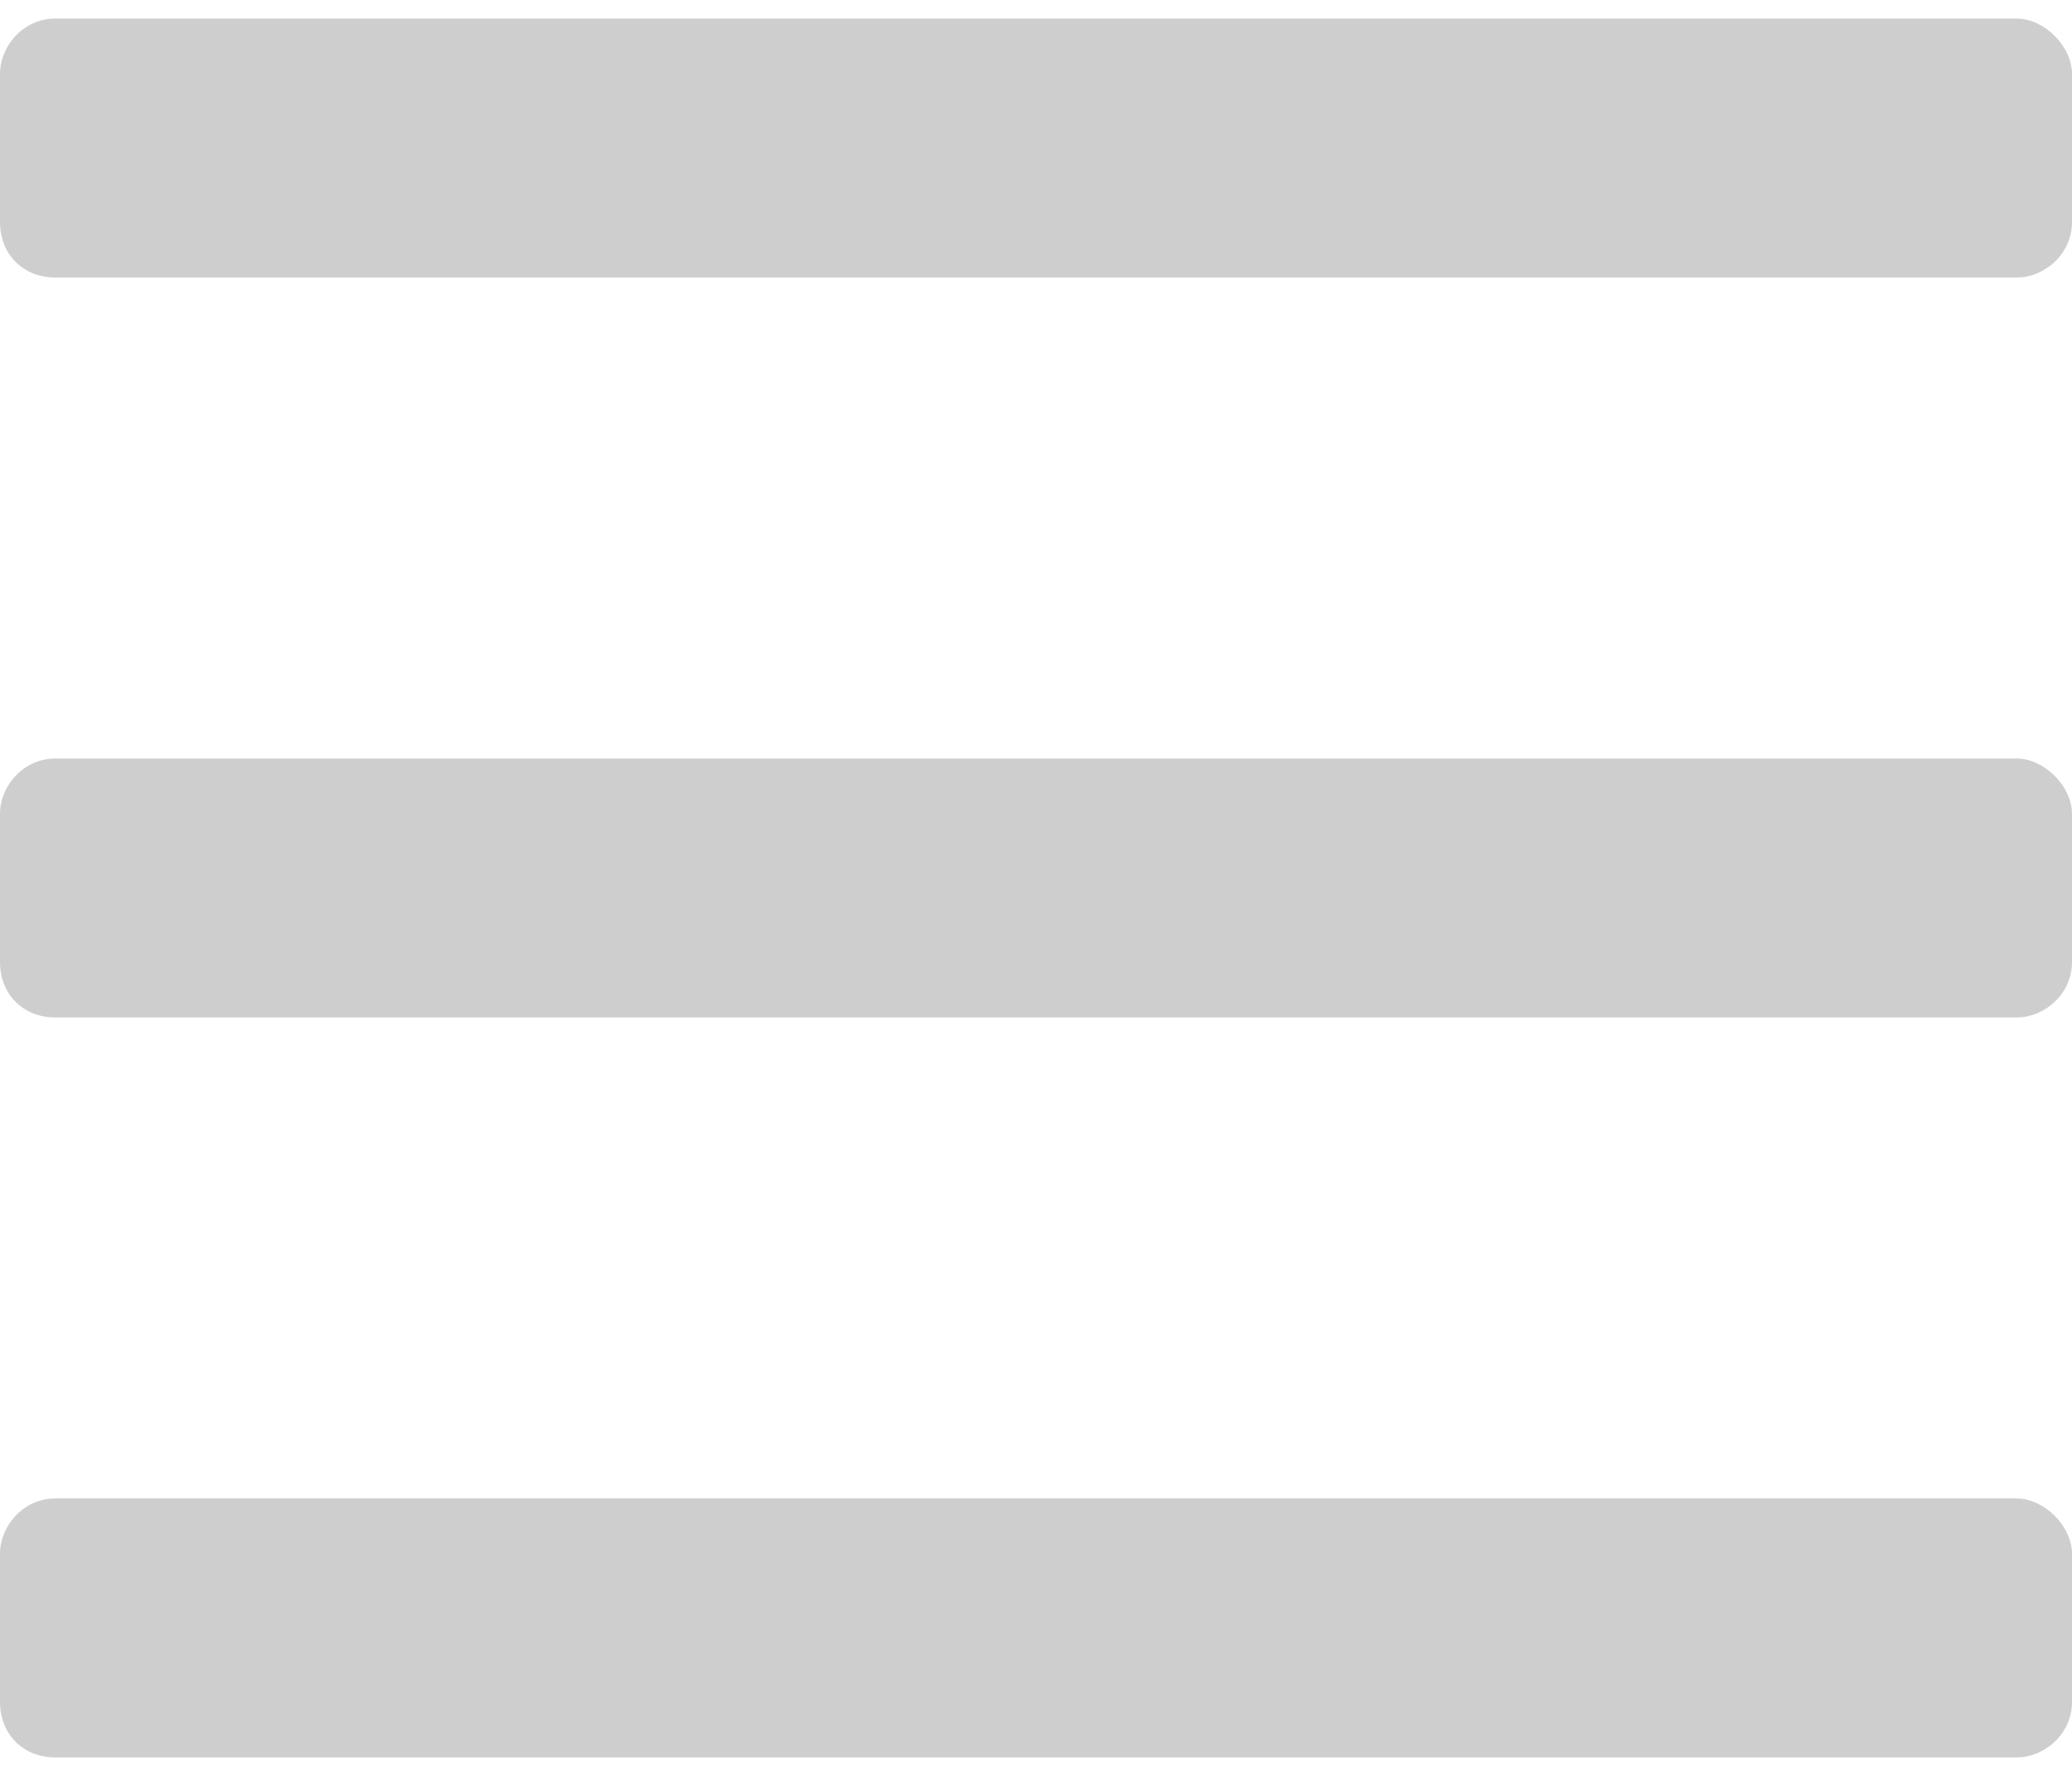
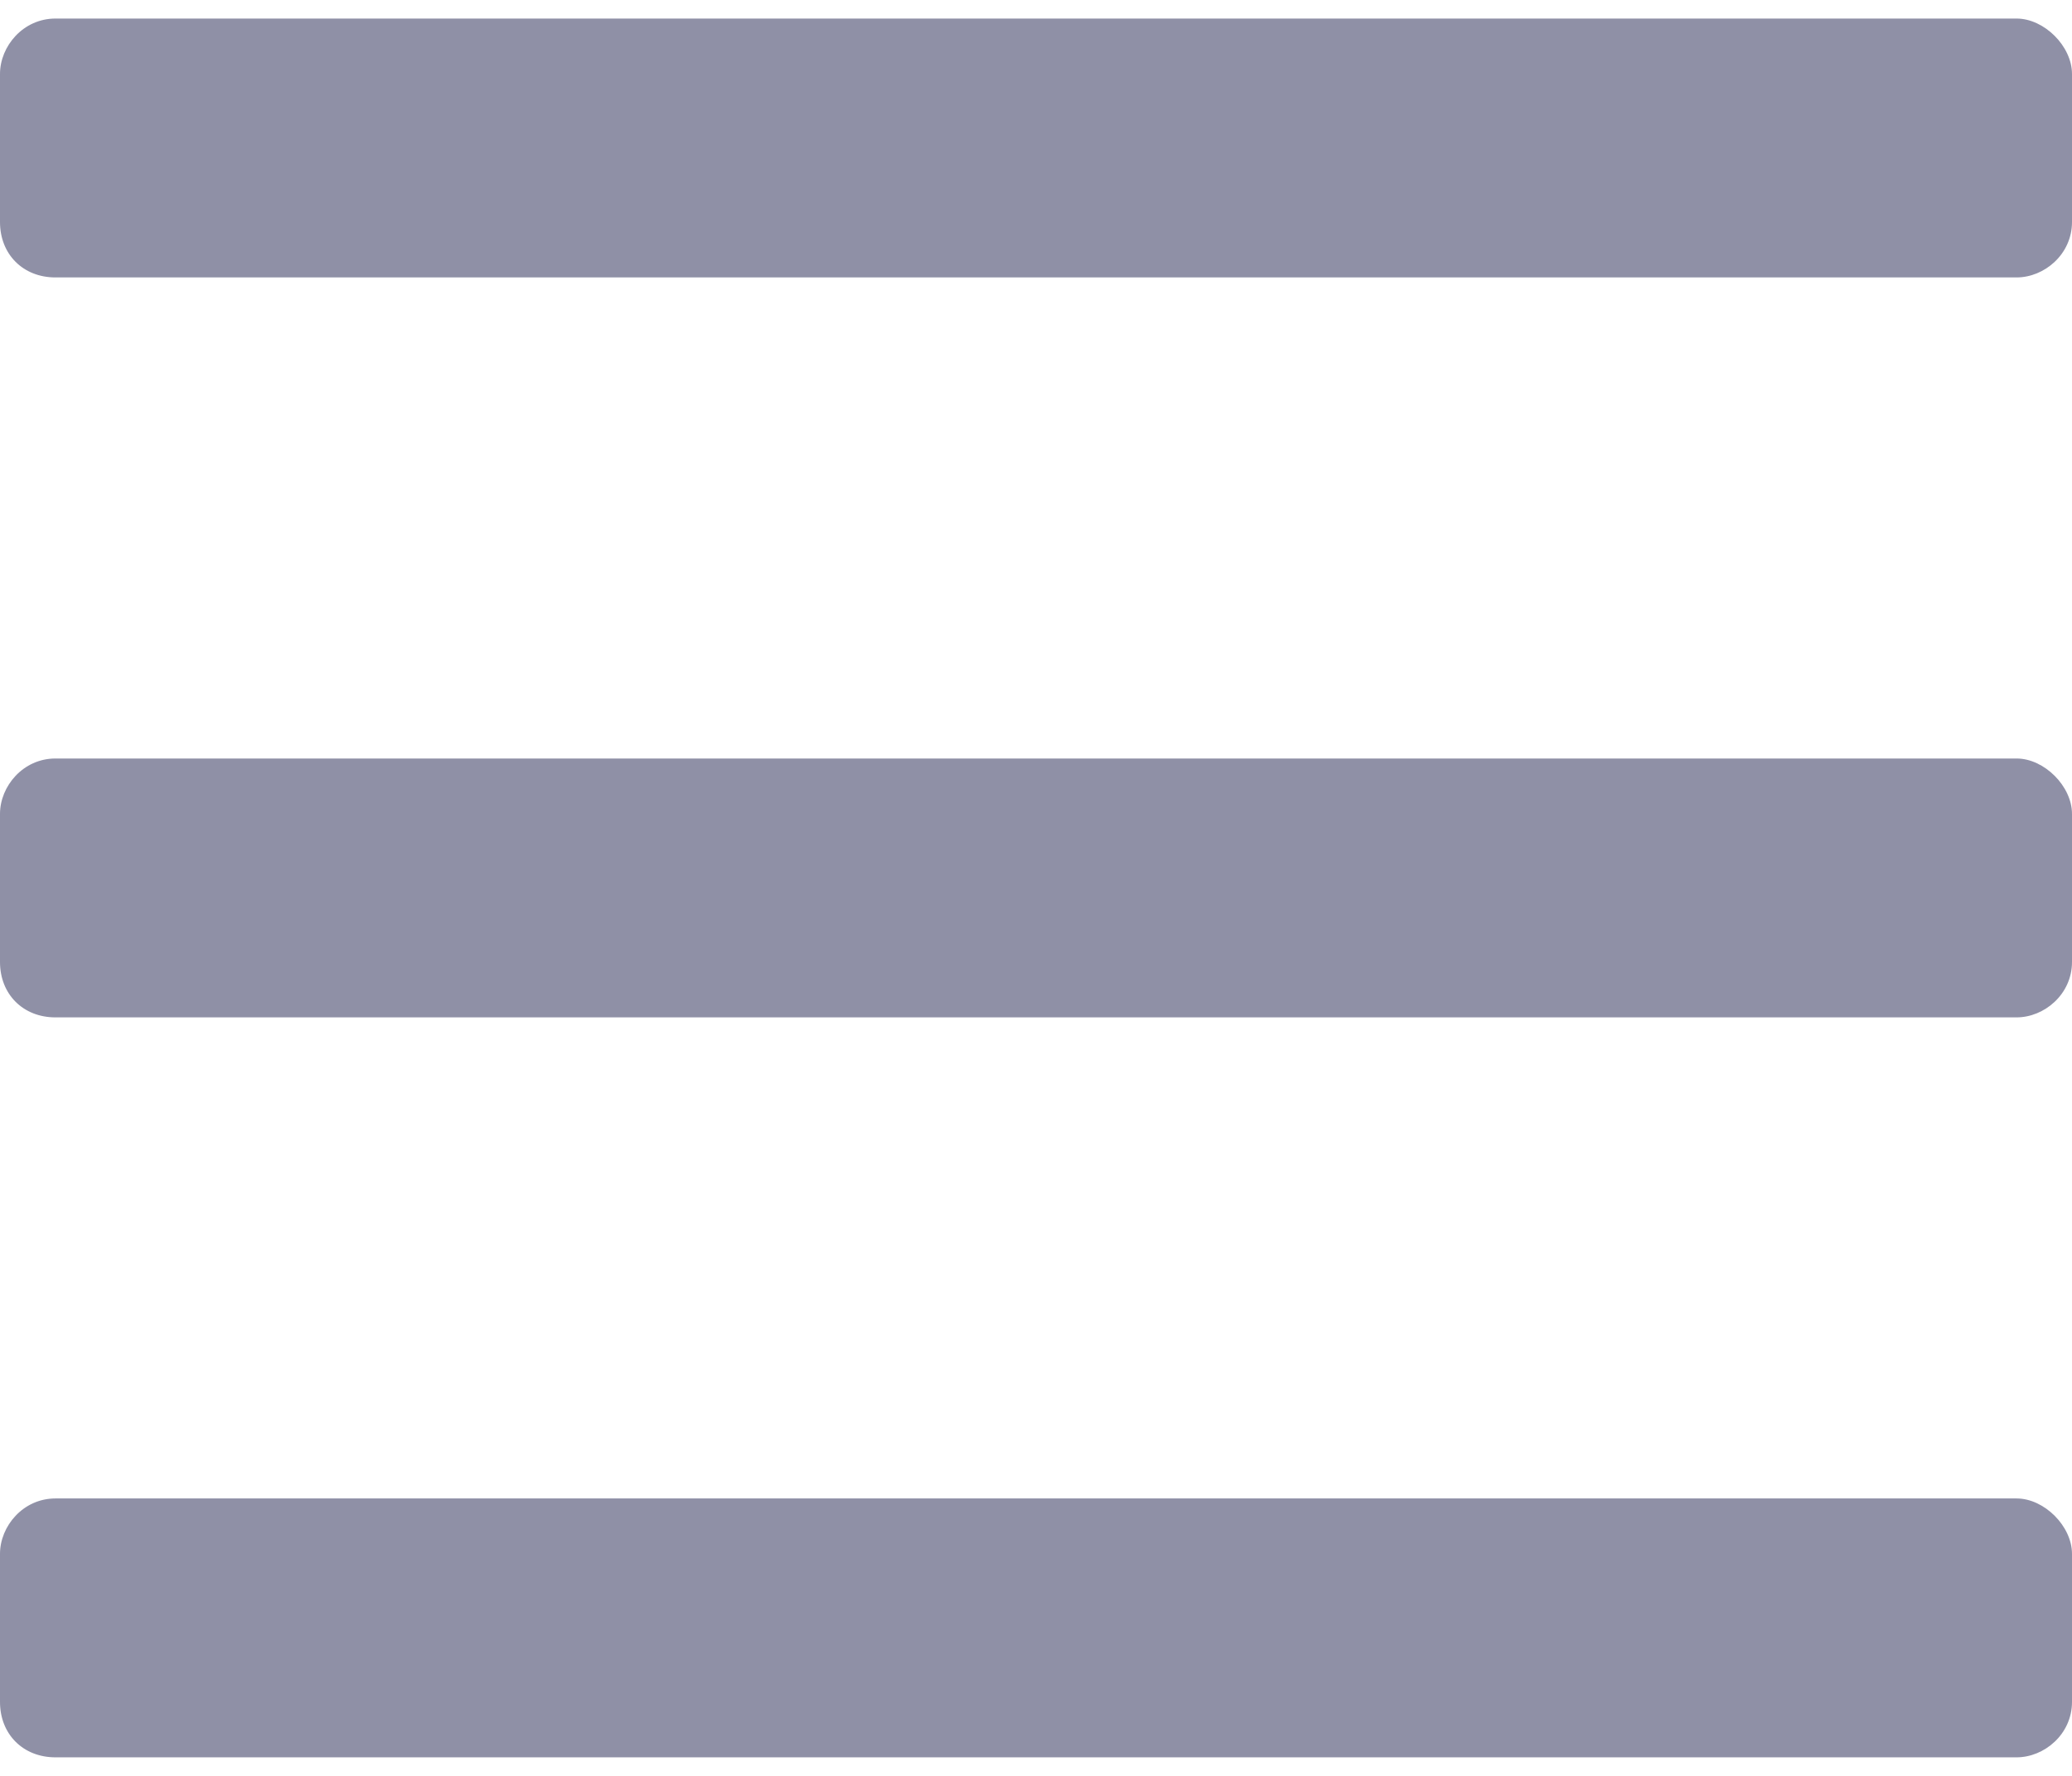
<svg xmlns="http://www.w3.org/2000/svg" width="21" height="18" viewBox="0 0 21 18" fill="none">
-   <path d="M20.438 2.813C20.719 2.813 21 2.578 21 2.25V0.75C21 0.469 20.719 0.188 20.438 0.188H0.562C0.234 0.188 0 0.469 0 0.75V2.25C0 2.578 0.234 2.813 0.562 2.813H20.438ZM20.438 10.313C20.719 10.313 21 10.078 21 9.75V8.25C21 7.969 20.719 7.688 20.438 7.688H0.562C0.234 7.688 0 7.969 0 8.25V9.75C0 10.078 0.234 10.313 0.562 10.313H20.438ZM20.438 17.813C20.719 17.813 21 17.578 21 17.25V15.75C21 15.469 20.719 15.188 20.438 15.188H0.562C0.234 15.188 0 15.469 0 15.75V17.25C0 17.578 0.234 17.813 0.562 17.813H20.438Z" fill="#CECECE" />
+   <path d="M20.438 2.812C20.719 2.812 21 2.578 21 2.25V0.75C21 0.469 20.719 0.188 20.438 0.188H0.562C0.234 0.188 0 0.469 0 0.75V2.25C0 2.578 0.234 2.812 0.562 2.812H20.438ZM20.438 10.312C20.719 10.312 21 10.078 21 9.75V8.25C21 7.969 20.719 7.688 20.438 7.688H0.562C0.234 7.688 0 7.969 0 8.25V9.75C0 10.078 0.234 10.312 0.562 10.312H20.438ZM20.438 17.812C20.719 17.812 21 17.578 21 17.25V15.75C21 15.469 20.719 15.188 20.438 15.188H0.562C0.234 15.188 0 15.469 0 15.75V17.25C0 17.578 0.234 17.812 0.562 17.812H20.438Z" fill="#8F90A6" />
</svg>
